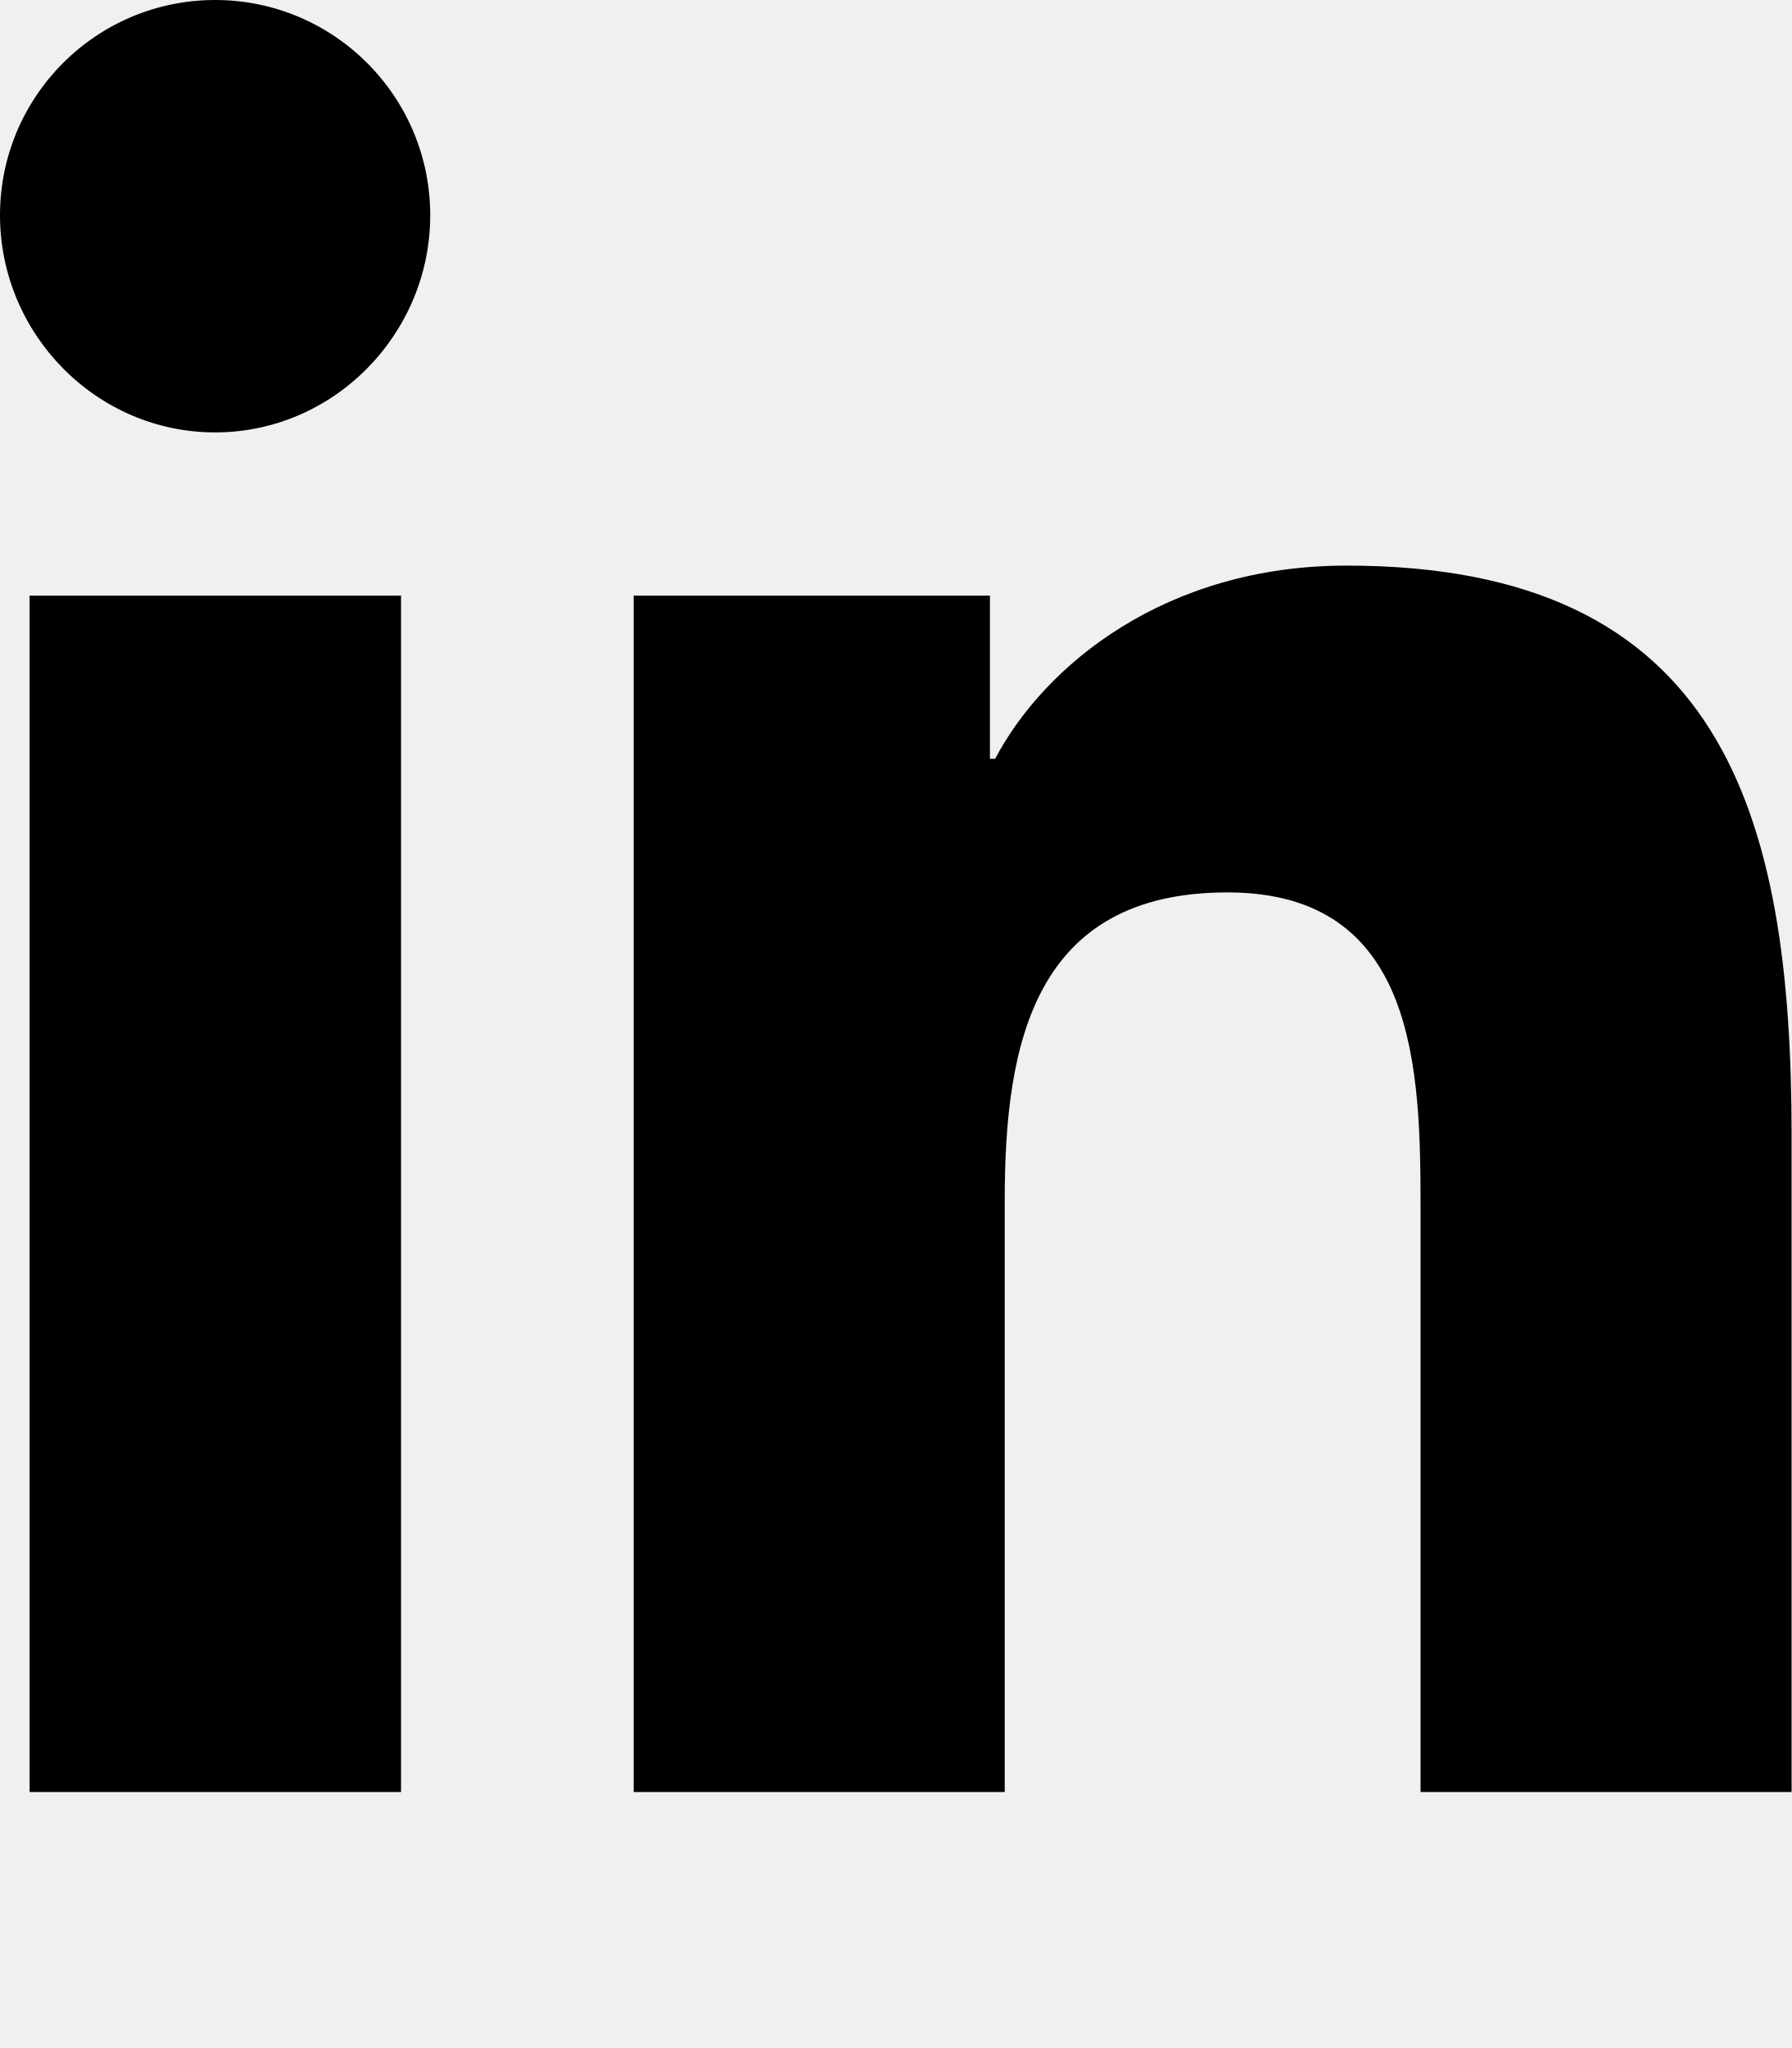
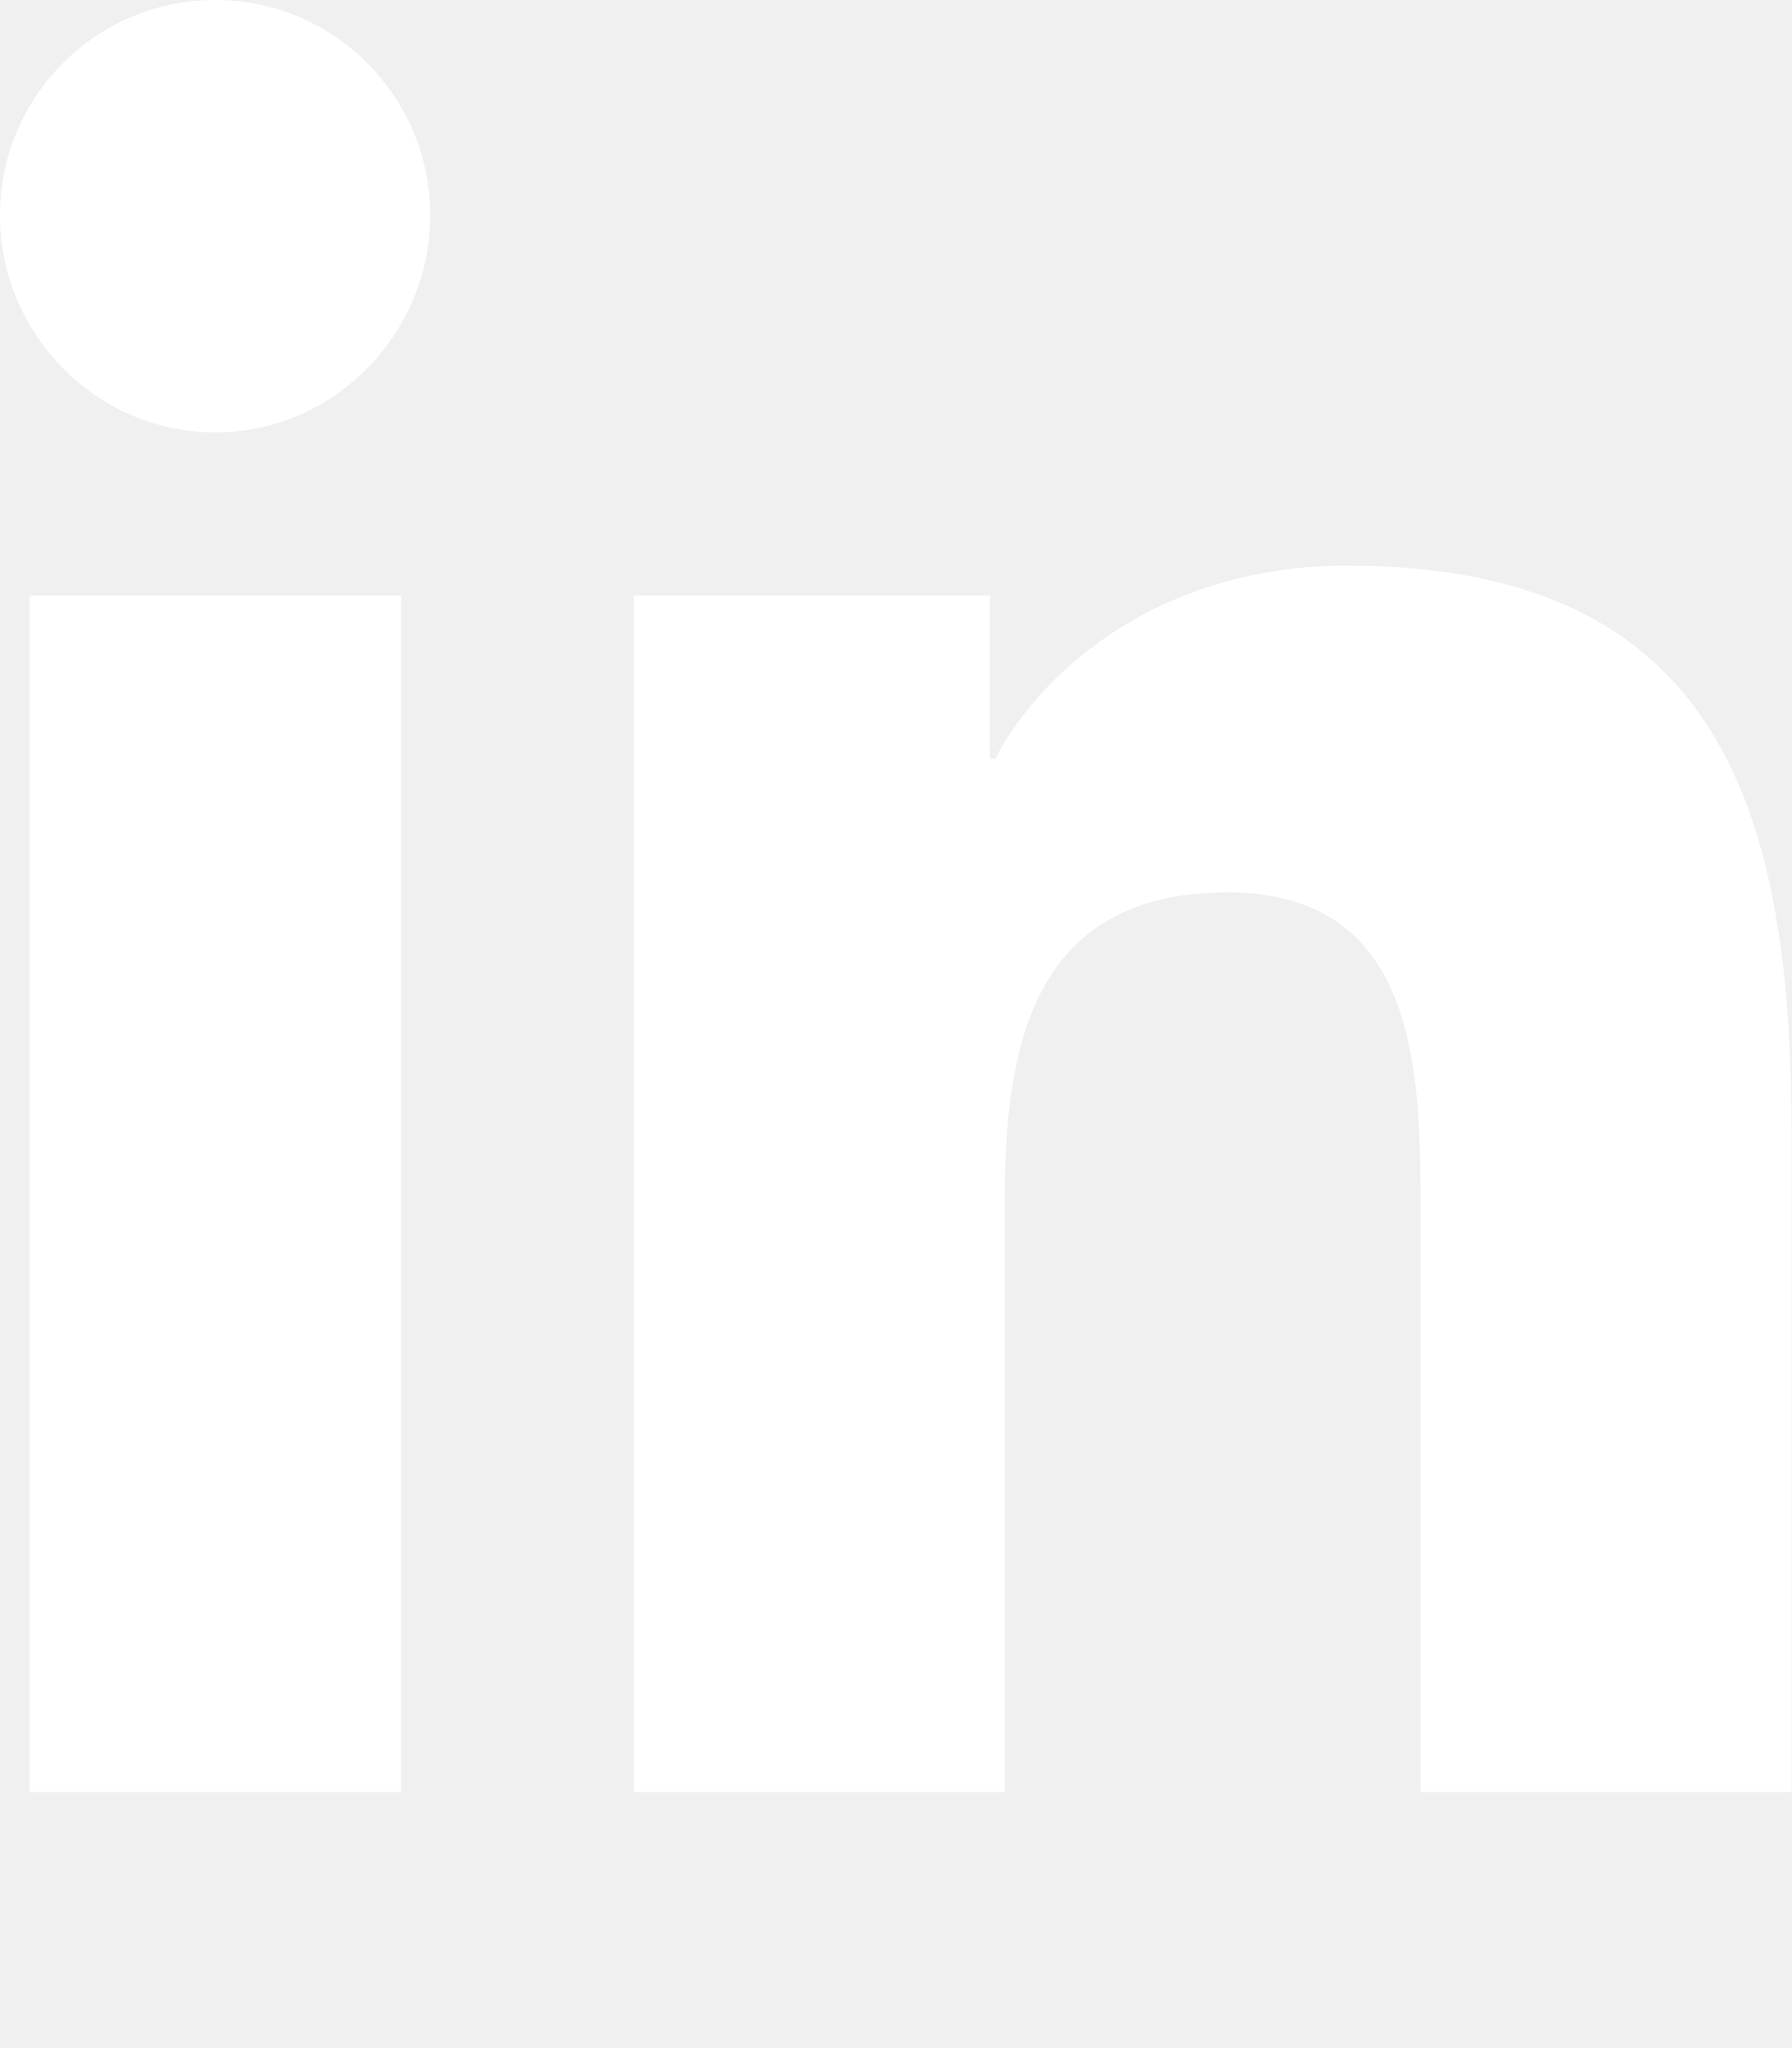
<svg xmlns="http://www.w3.org/2000/svg" viewBox="0 0 448 512" aria-hidden="true" role="img">
-   <path fill="currentColor" d="M100.28 448H7.4V148.9h92.88V448zM53.79 108.1C24.09 108.1 0 83.5 0 53.8 0 24.1 24.09 0 53.79 0s53.79 24.1 53.79 53.8c0 29.7-24.1 54.3-53.79 54.3zM447.9 448h-92.68V302.4c0-34.7-.7-79.3-48.29-79.3-48.29 0-55.69 37.7-55.69 76.8V448h-92.78V148.9h89.08v40.8h1.3c12.4-23.5 42.69-48.3 87.88-48.3 94 0 111.28 61.9 111.28 142.3V448z" />
+   <path fill="#ffffff" d="M100.28 448H7.4V148.9h92.88V448zM53.79 108.1C24.09 108.1 0 83.5 0 53.8 0 24.1 24.09 0 53.79 0s53.79 24.1 53.79 53.8c0 29.7-24.1 54.3-53.79 54.3zM447.9 448h-92.68V302.4c0-34.7-.7-79.3-48.29-79.3-48.29 0-55.69 37.7-55.69 76.8V448h-92.78V148.9h89.08v40.8h1.3c12.4-23.5 42.69-48.3 87.88-48.3 94 0 111.28 61.9 111.28 142.3V448z" />
</svg>
